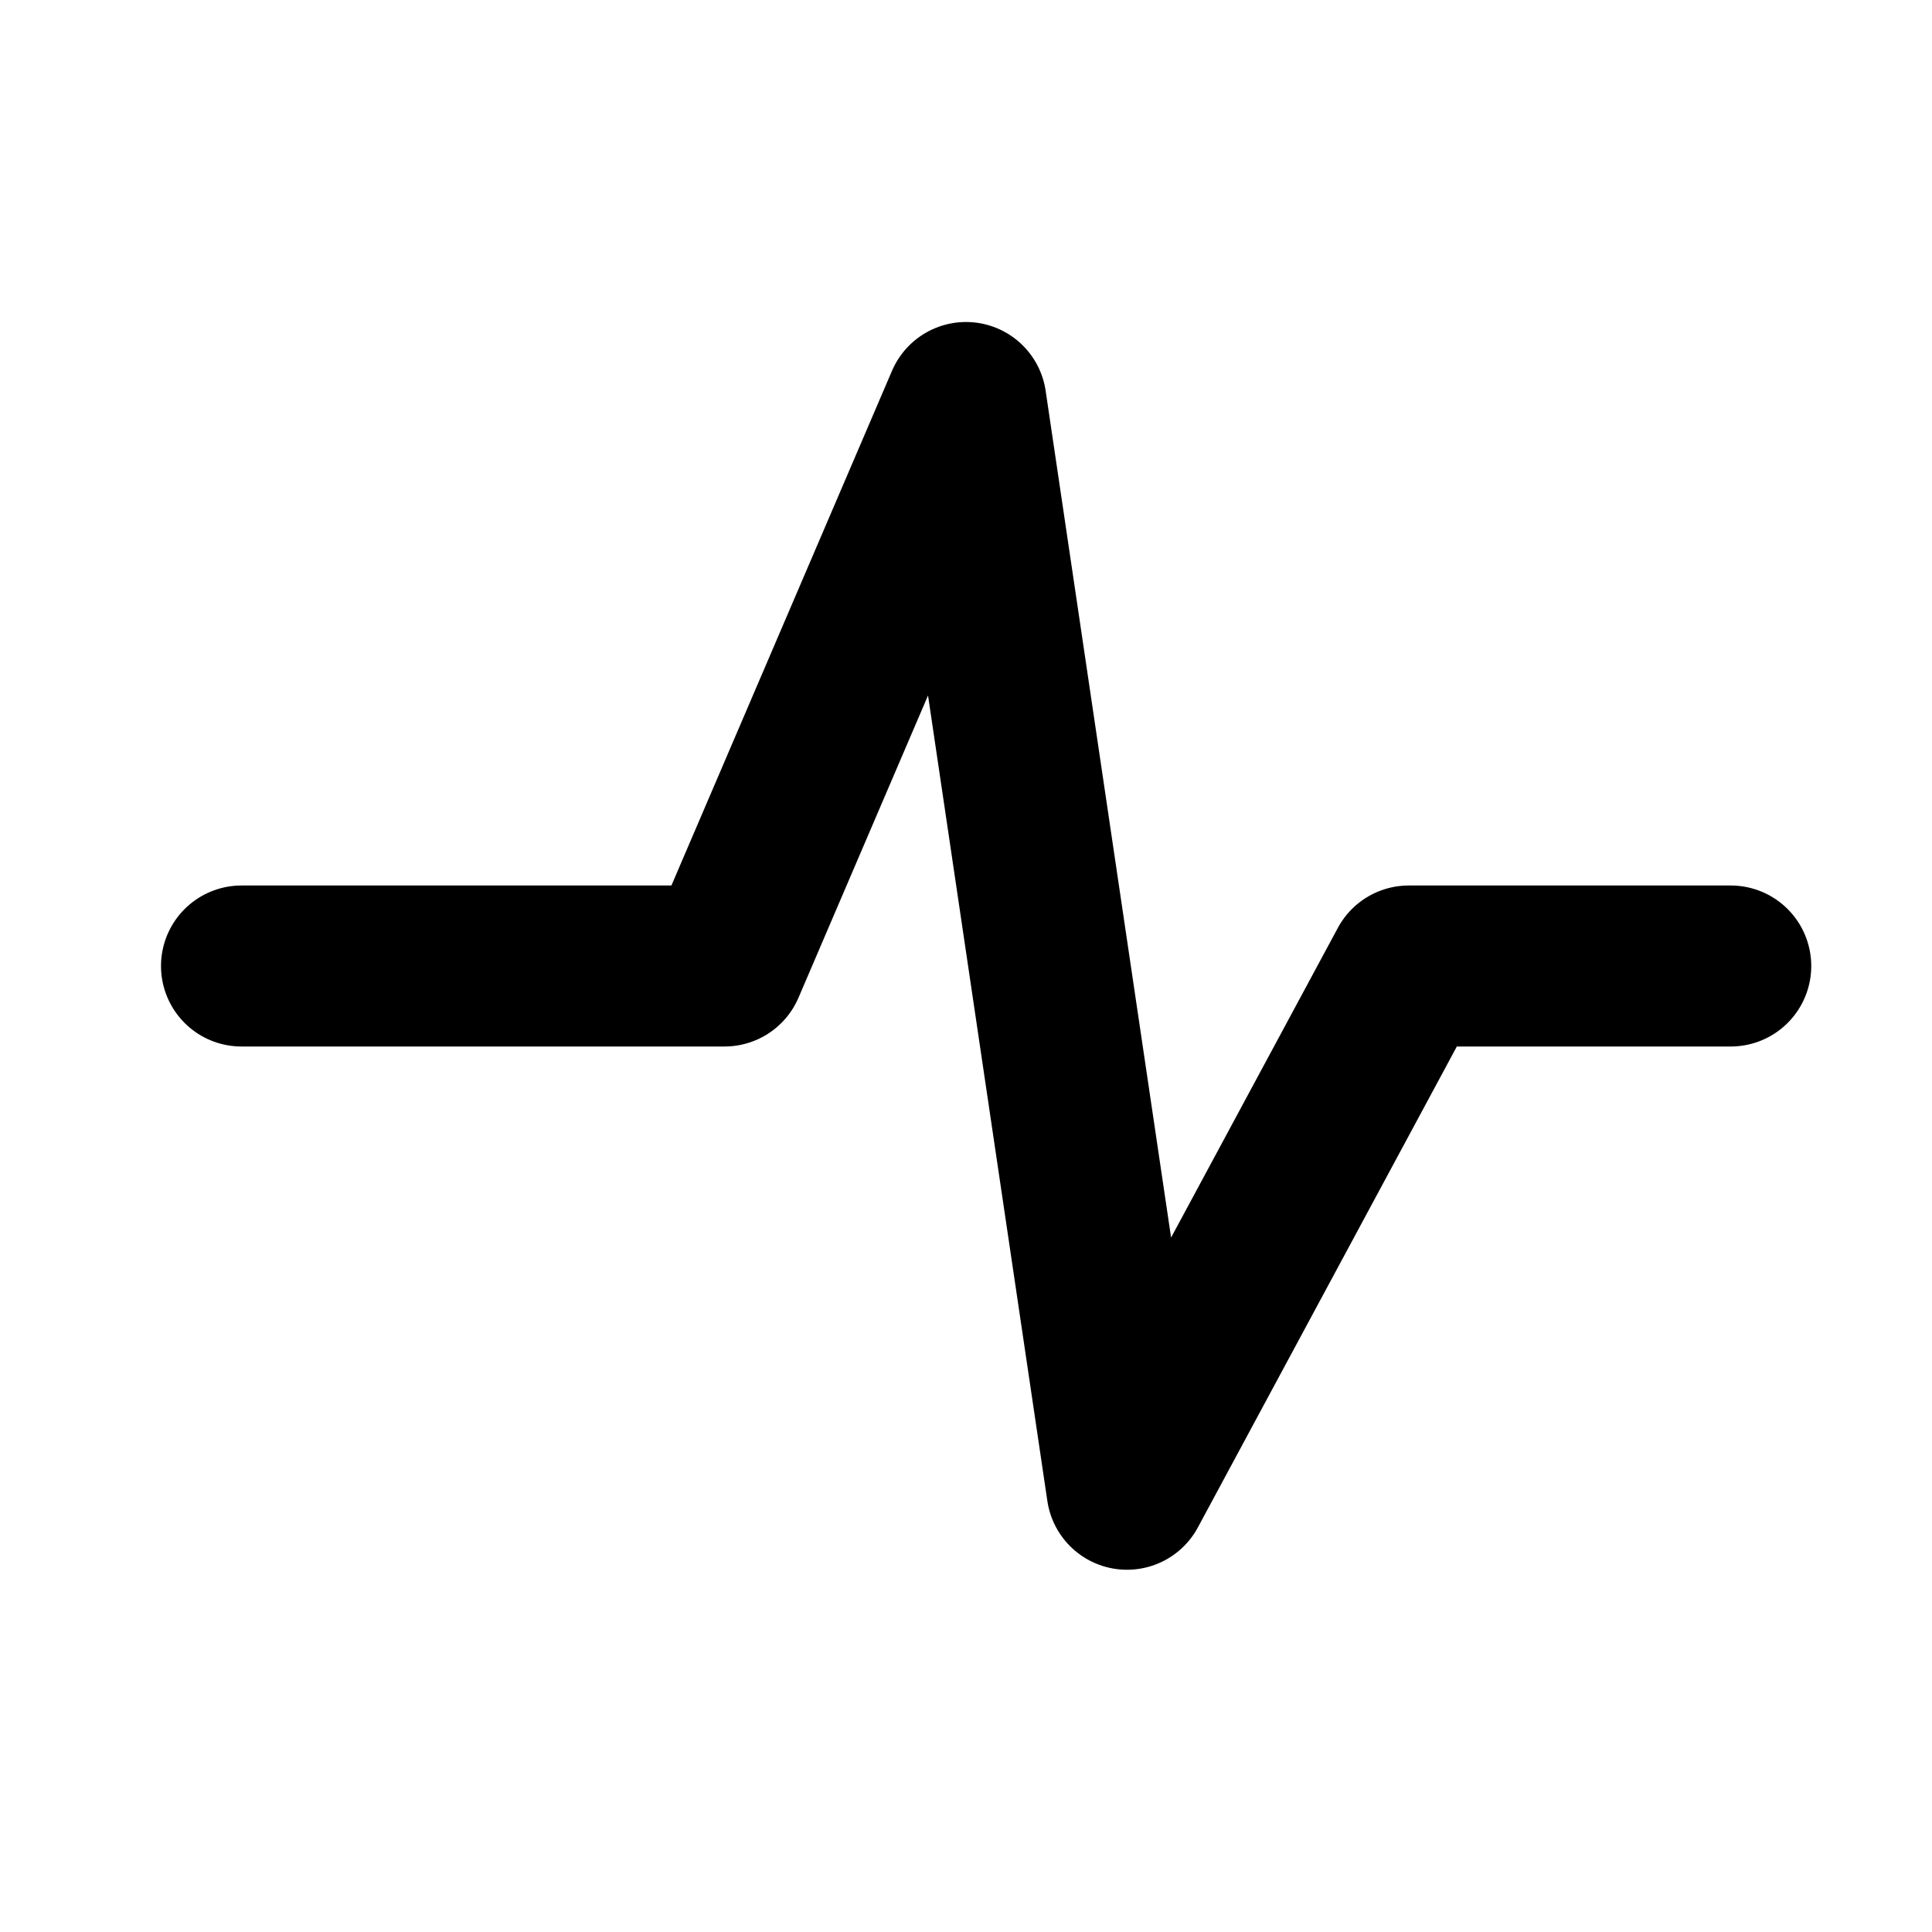
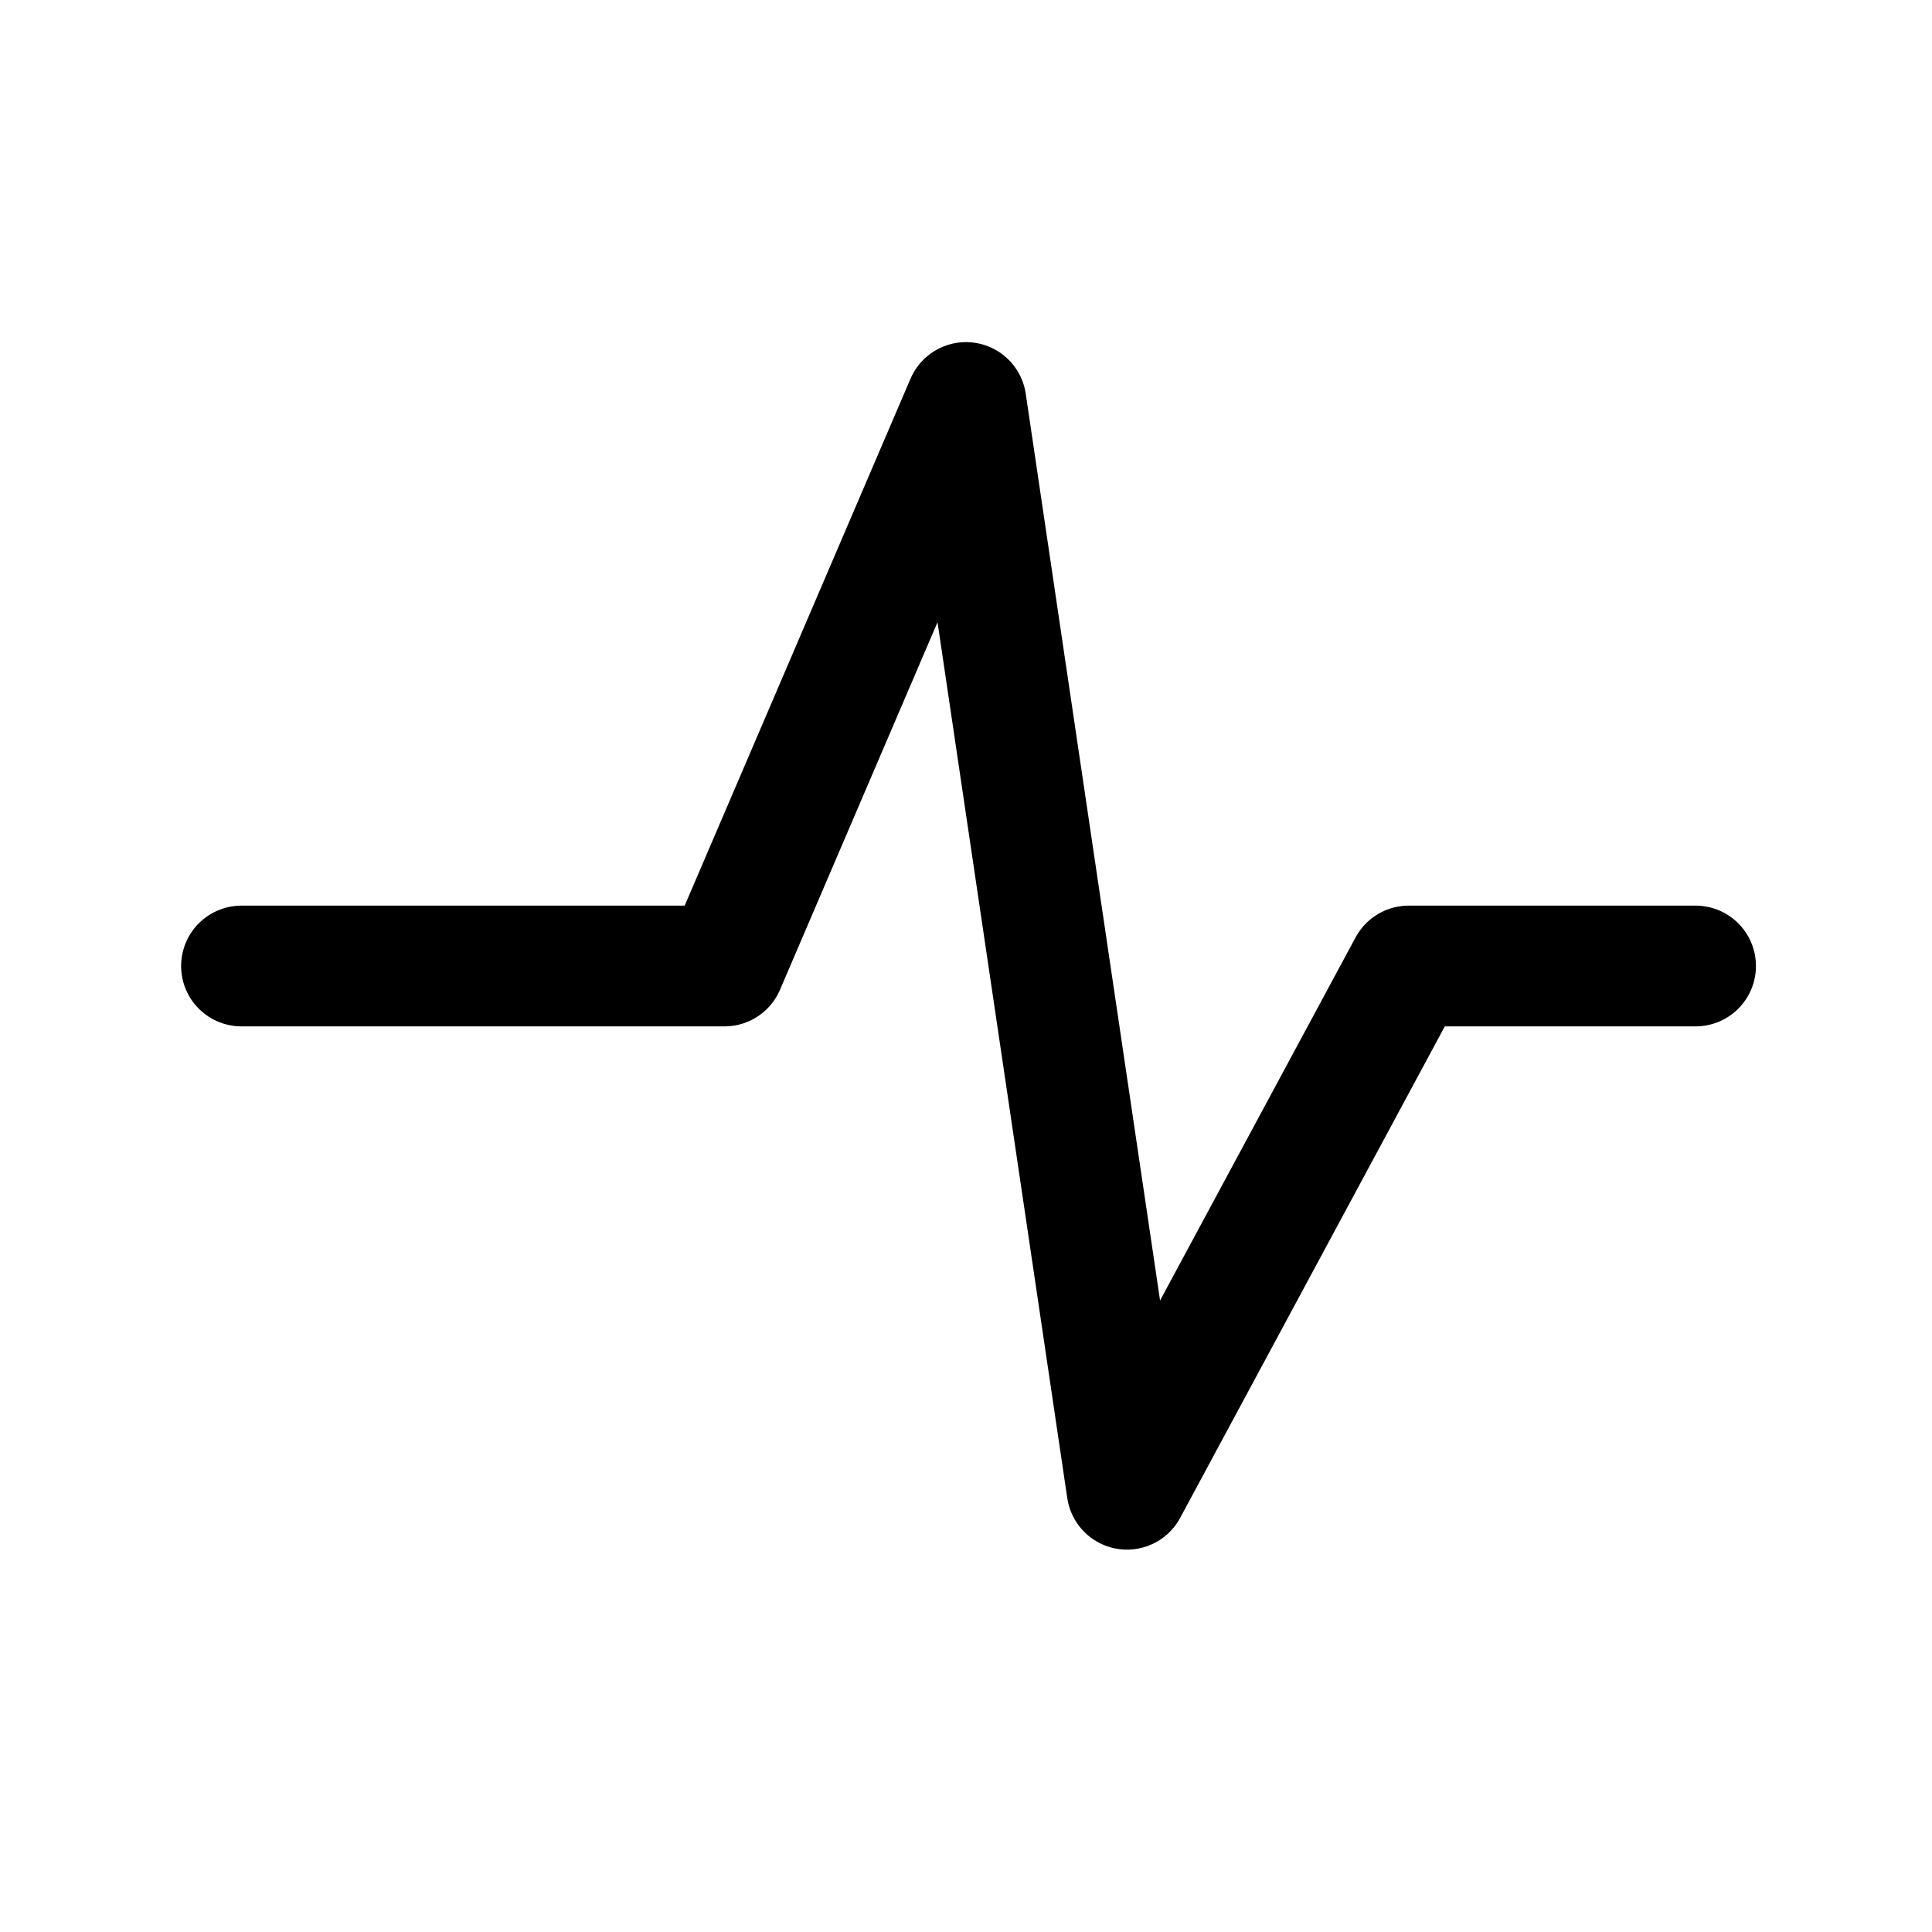
<svg xmlns="http://www.w3.org/2000/svg" width="24" height="24">
-   <path fill="none" stroke="currentColor" stroke-linecap="round" stroke-linejoin="round" stroke-width="2" d="M3 12h6l3-7 2 13.5 3.5-6.5h4" />
+   <path fill="none" stroke="currentColor" stroke-linecap="round" stroke-linejoin="round" stroke-width="1.5" d="M3 12h6l3-7 2 13.5 3.5-6.5h3.563" />
</svg>
